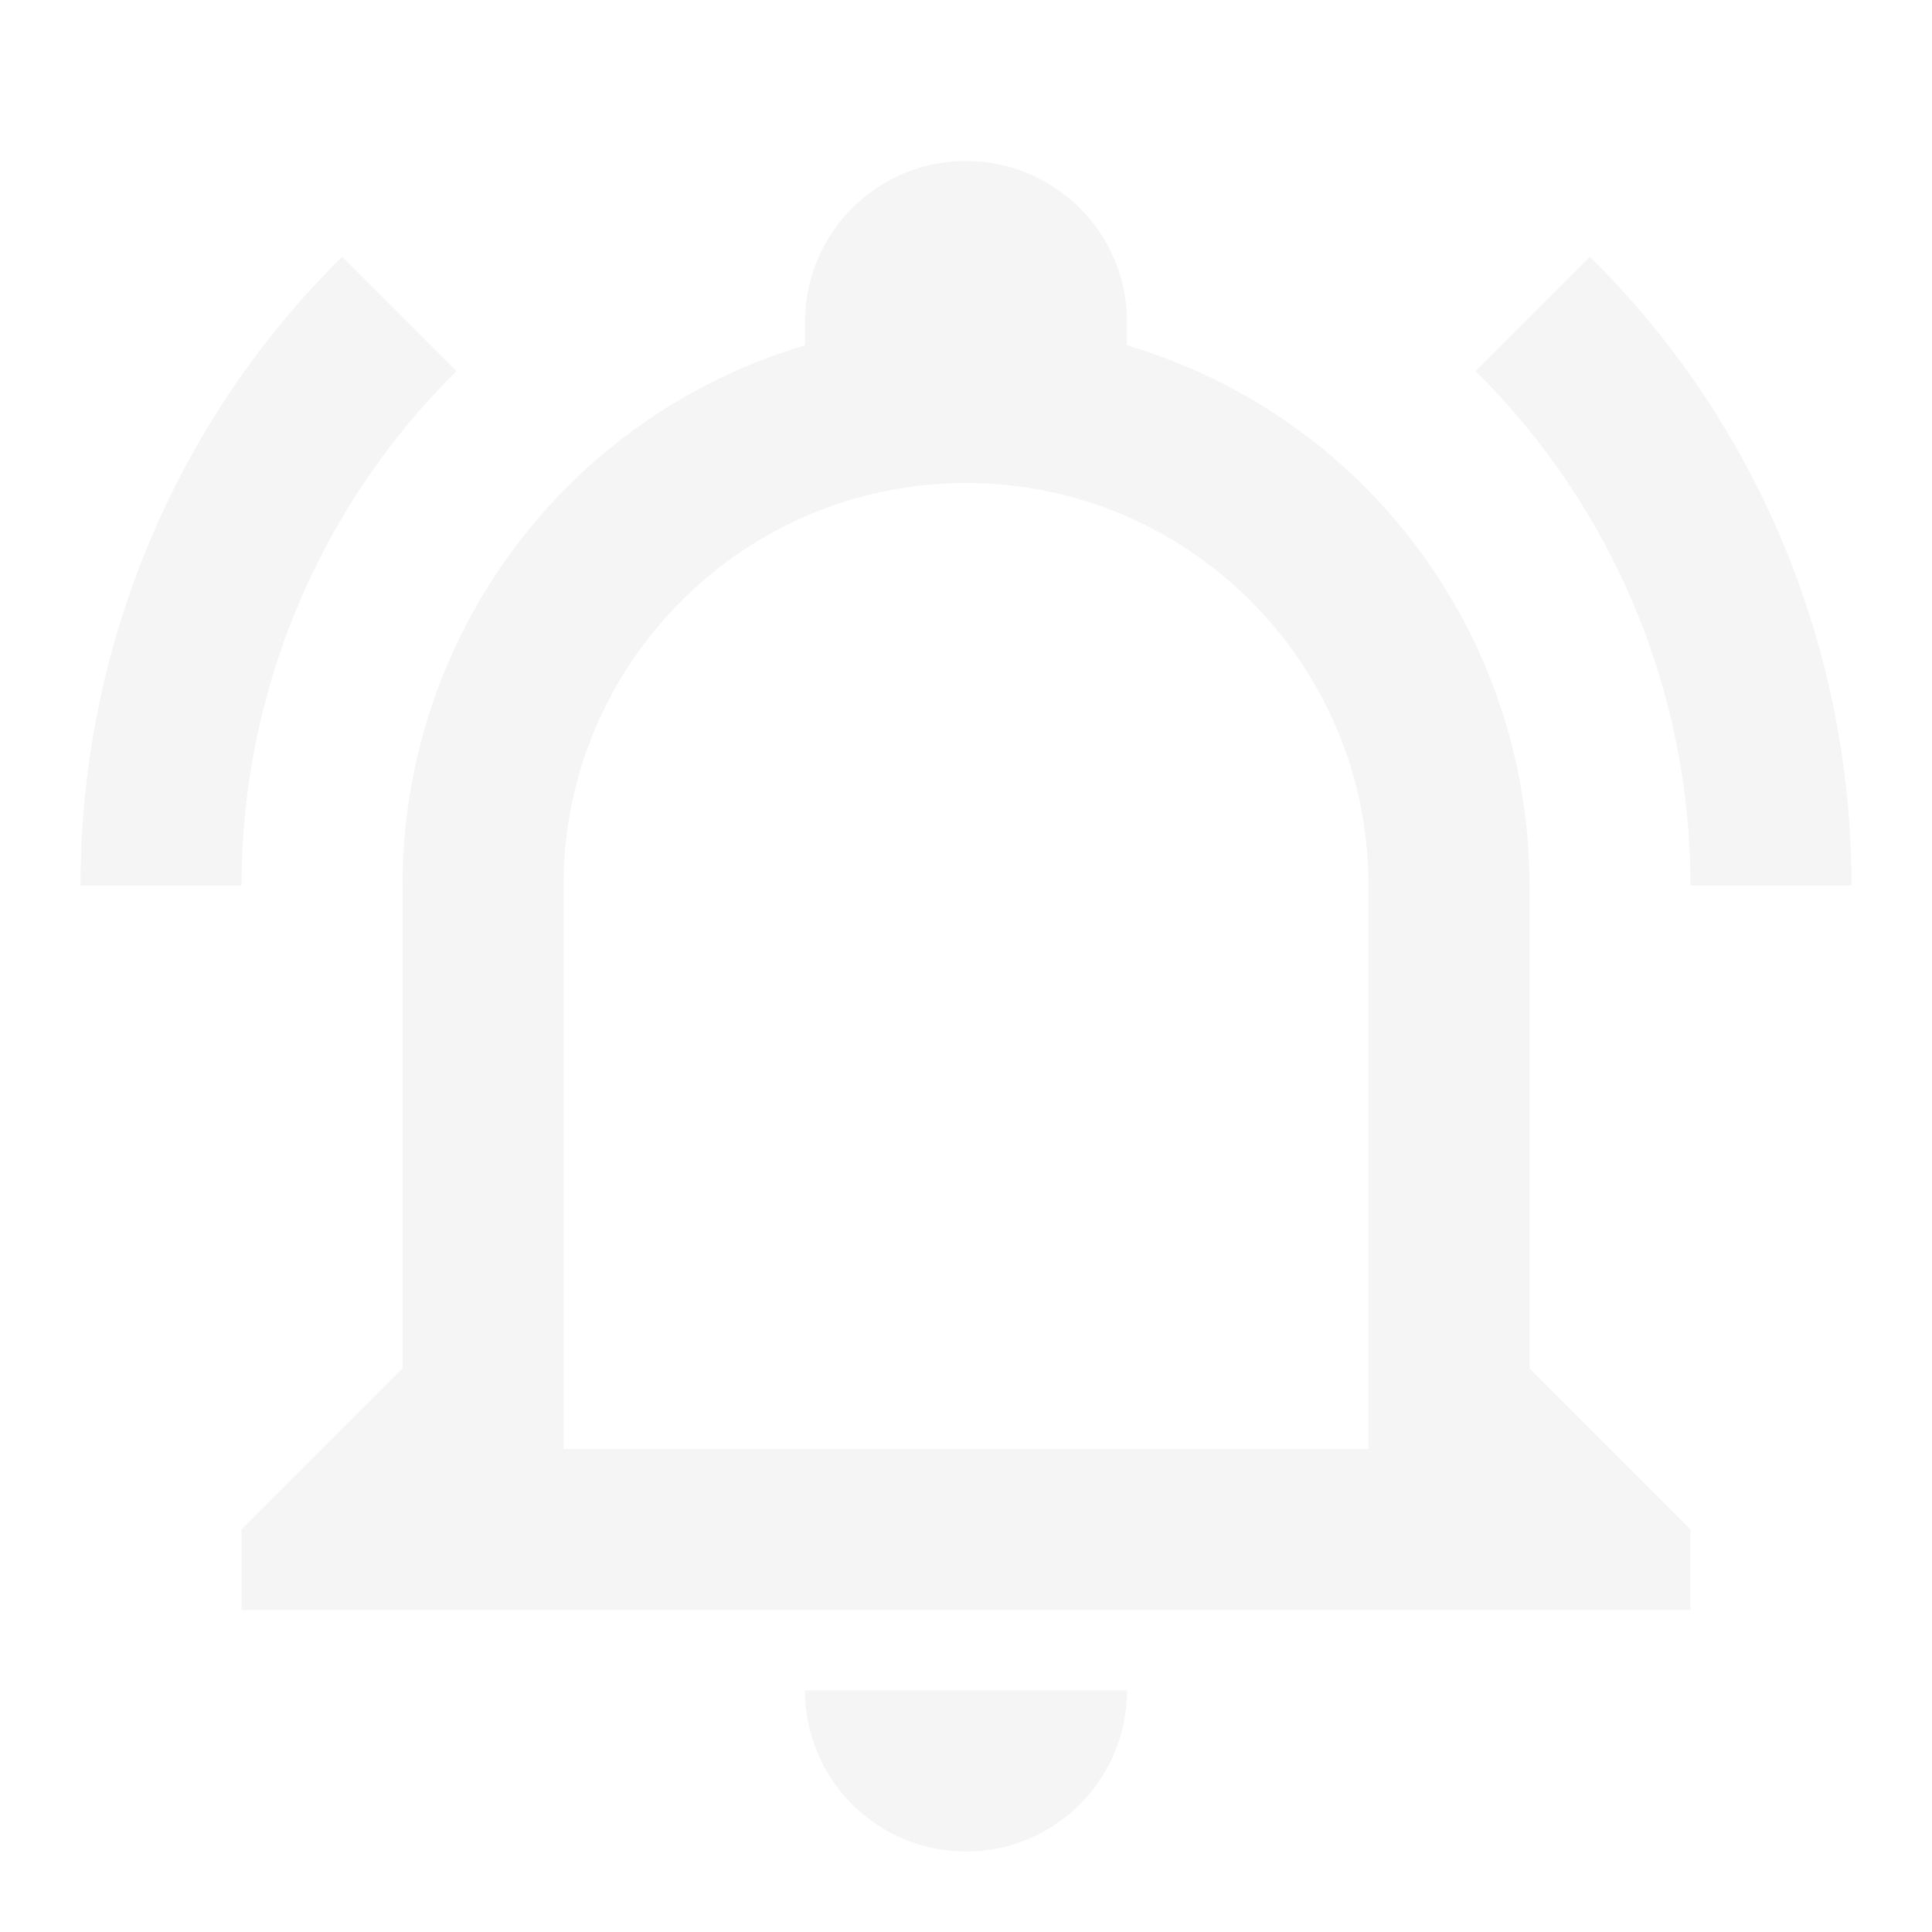
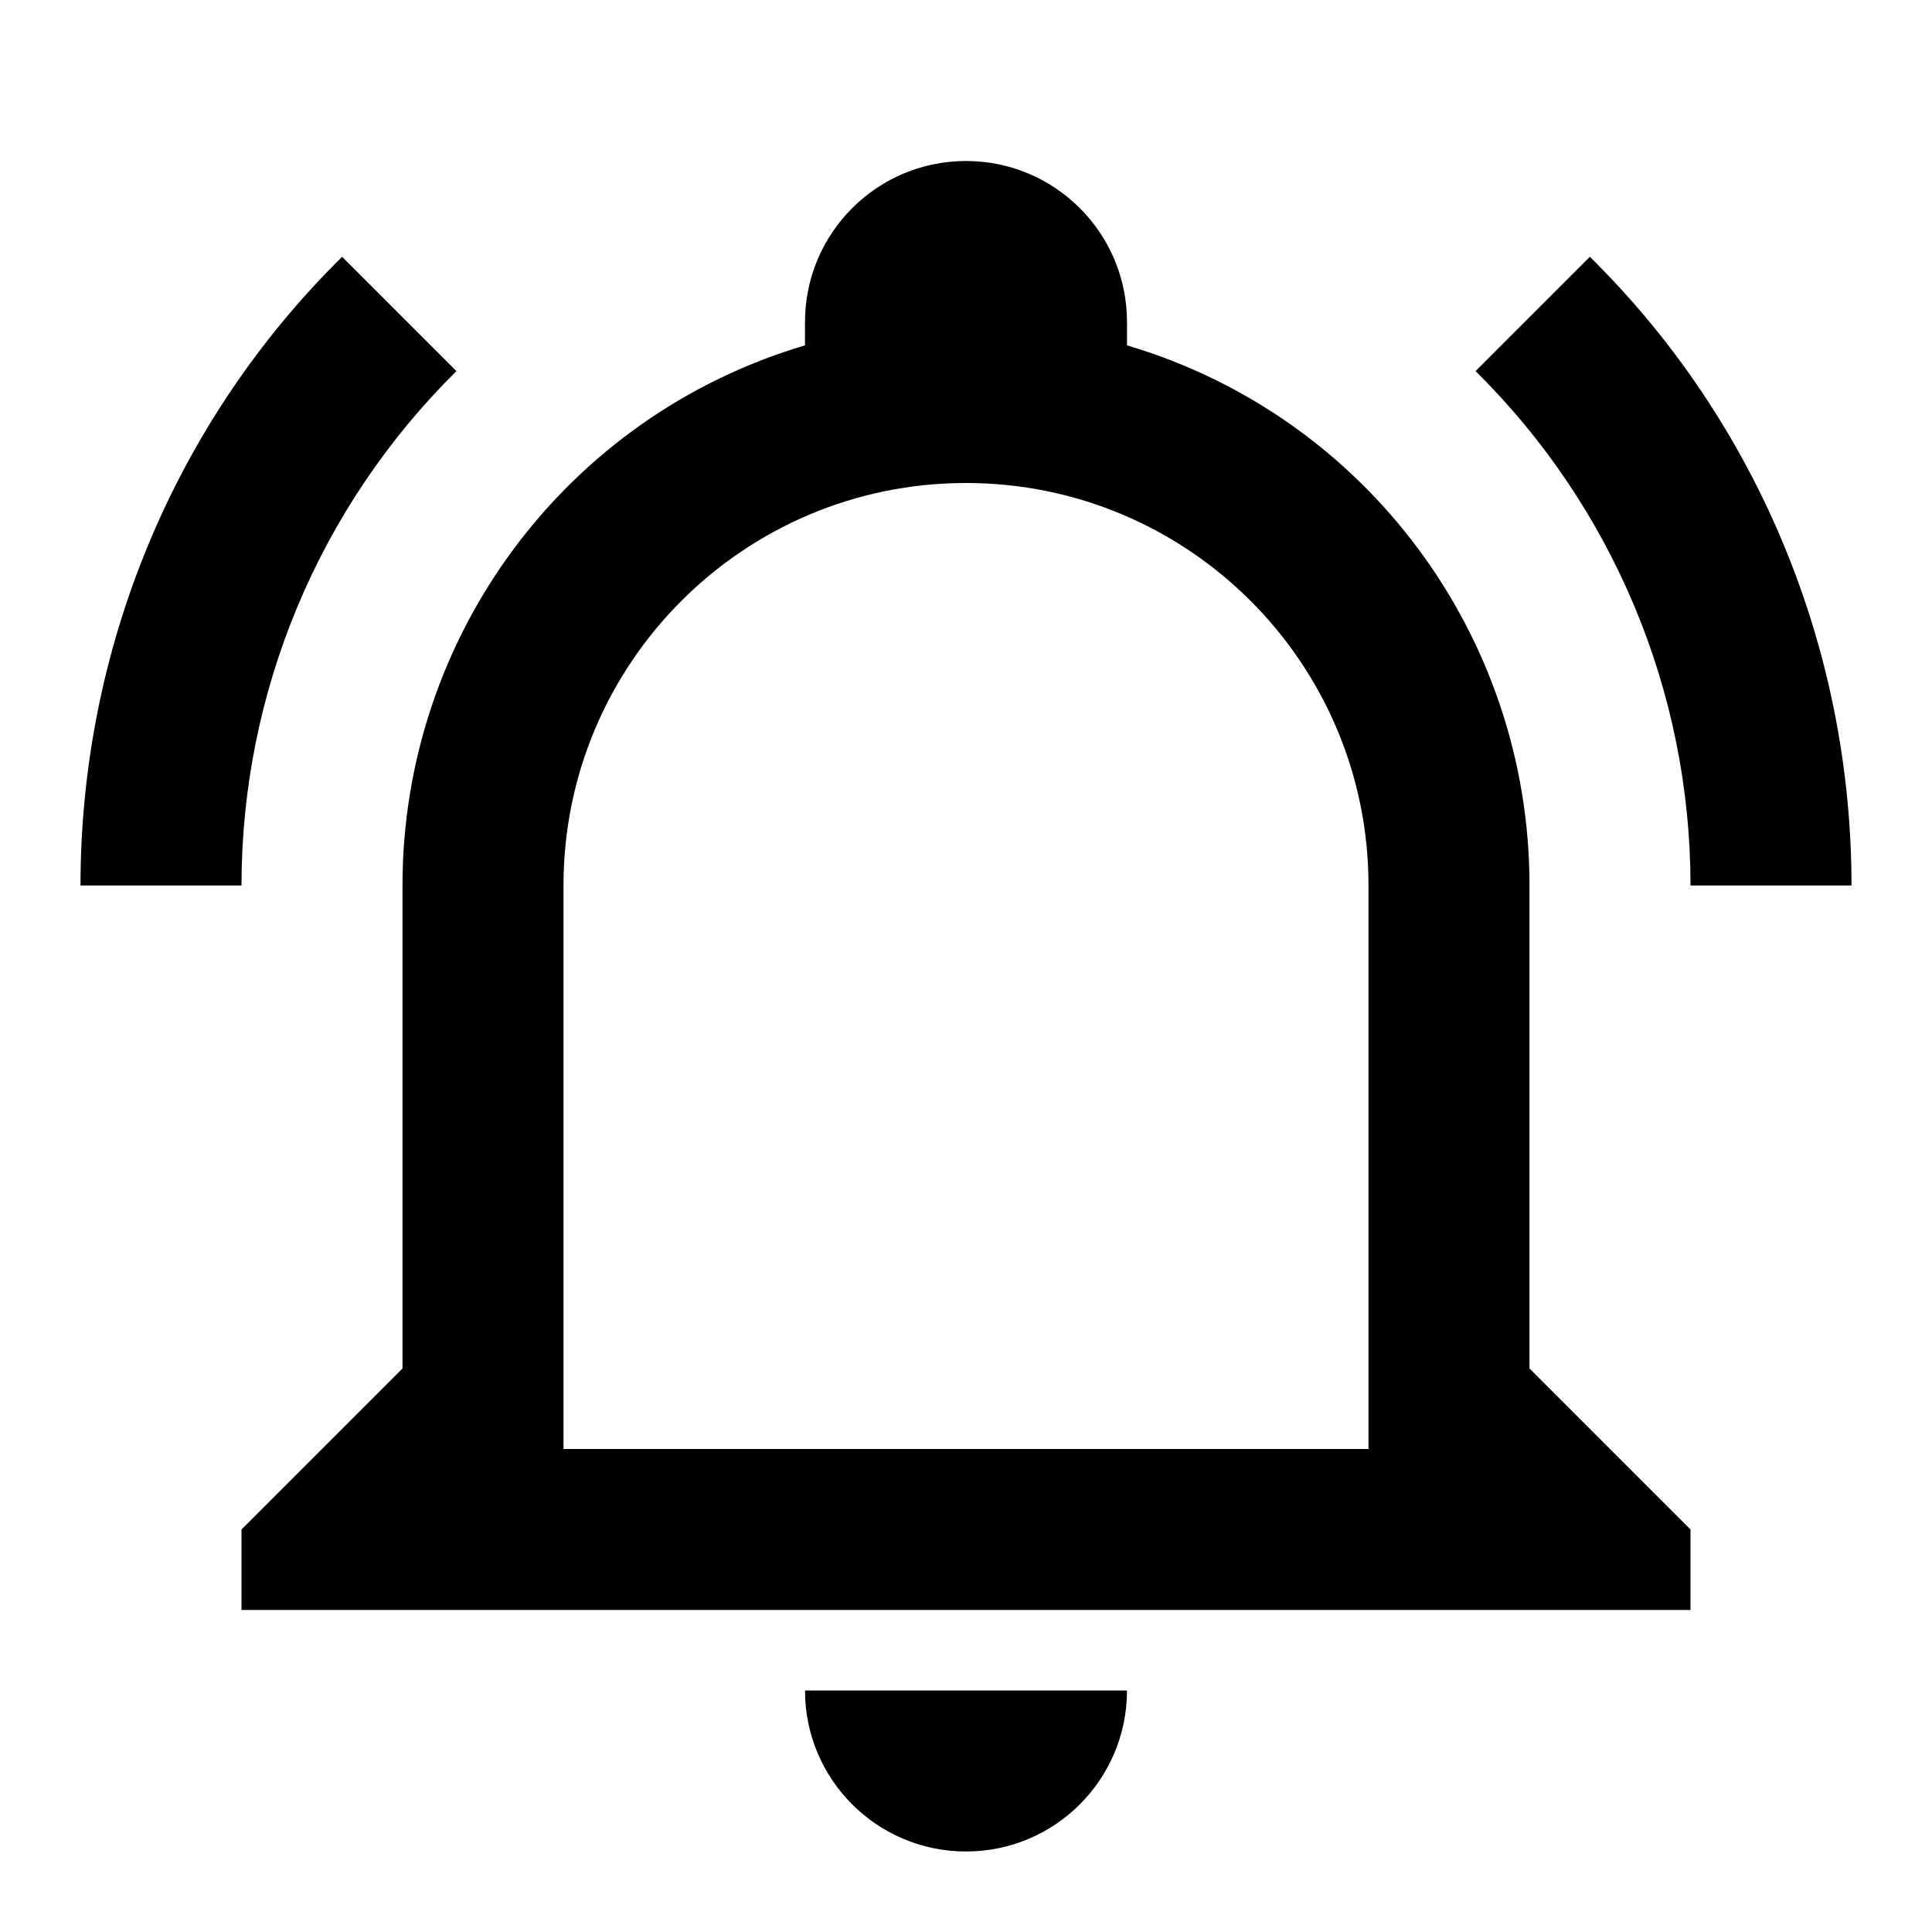
<svg xmlns="http://www.w3.org/2000/svg" viewBox="0 0 24 24">
-   <path fill="#f5f5f5" d="M10,21H14A2,2 0 0,1 12,23A2,2 0 0,1 10,21M21,19V20H3V19L5,17V11C5,7.9 7.03,5.17 10,4.29C10,4.19 10,4.1 10,4A2,2 0 0,1 12,2A2,2 0 0,1 14,4C14,4.1 14,4.19 14,4.29C16.97,5.17 19,7.9 19,11V17L21,19M17,11A5,5 0 0,0 12,6A5,5 0 0,0 7,11V18H17V11M19.75,3.19L18.33,4.61C20.04,6.3 21,8.6 21,11H23C23,8.07 21.84,5.25 19.75,3.19M1,11H3C3,8.6 3.96,6.3 5.67,4.61L4.25,3.19C2.16,5.25 1,8.07 1,11Z" />
+   <path fill="black" d="M10,21H14A2,2 0 0,1 12,23A2,2 0 0,1 10,21M21,19V20H3V19L5,17V11C5,7.9 7.03,5.17 10,4.29C10,4.19 10,4.1 10,4A2,2 0 0,1 12,2A2,2 0 0,1 14,4C14,4.1 14,4.19 14,4.29C16.97,5.17 19,7.9 19,11V17L21,19M17,11A5,5 0 0,0 12,6A5,5 0 0,0 7,11V18H17V11M19.75,3.19L18.33,4.61C20.04,6.3 21,8.6 21,11H23C23,8.07 21.84,5.25 19.75,3.19M1,11H3C3,8.6 3.96,6.3 5.67,4.61L4.25,3.19C2.16,5.25 1,8.07 1,11Z" />
</svg>
